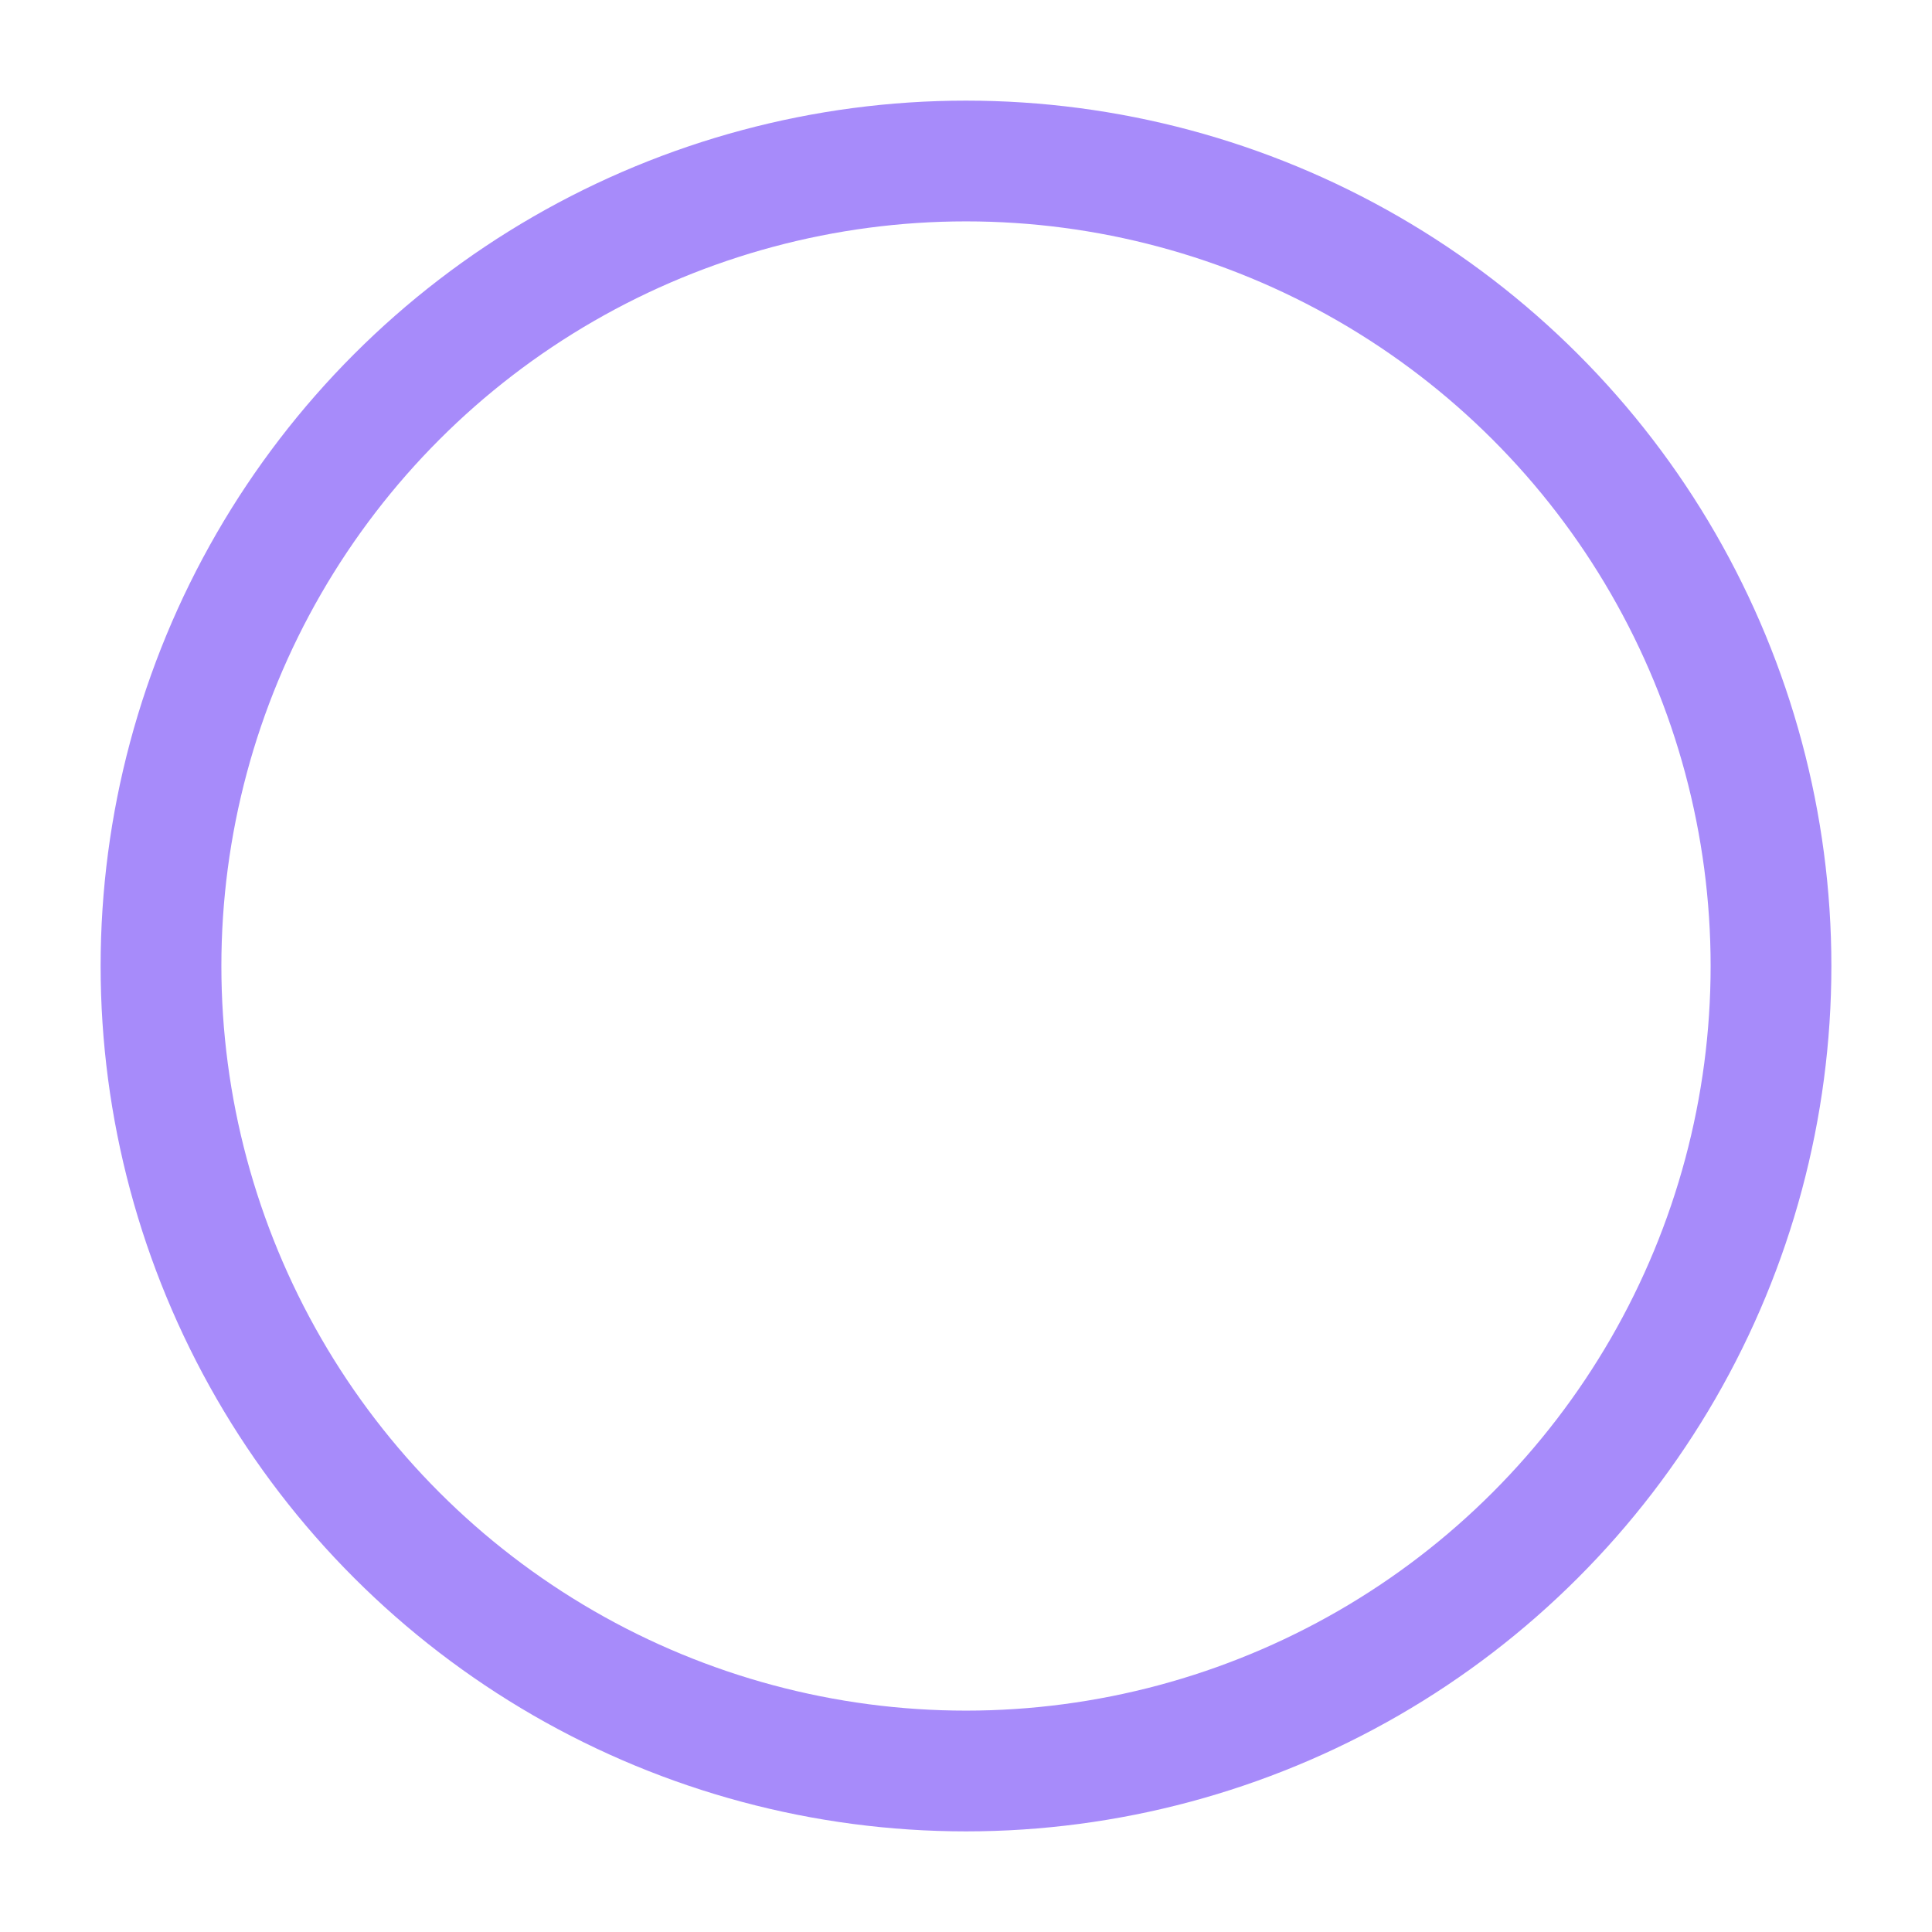
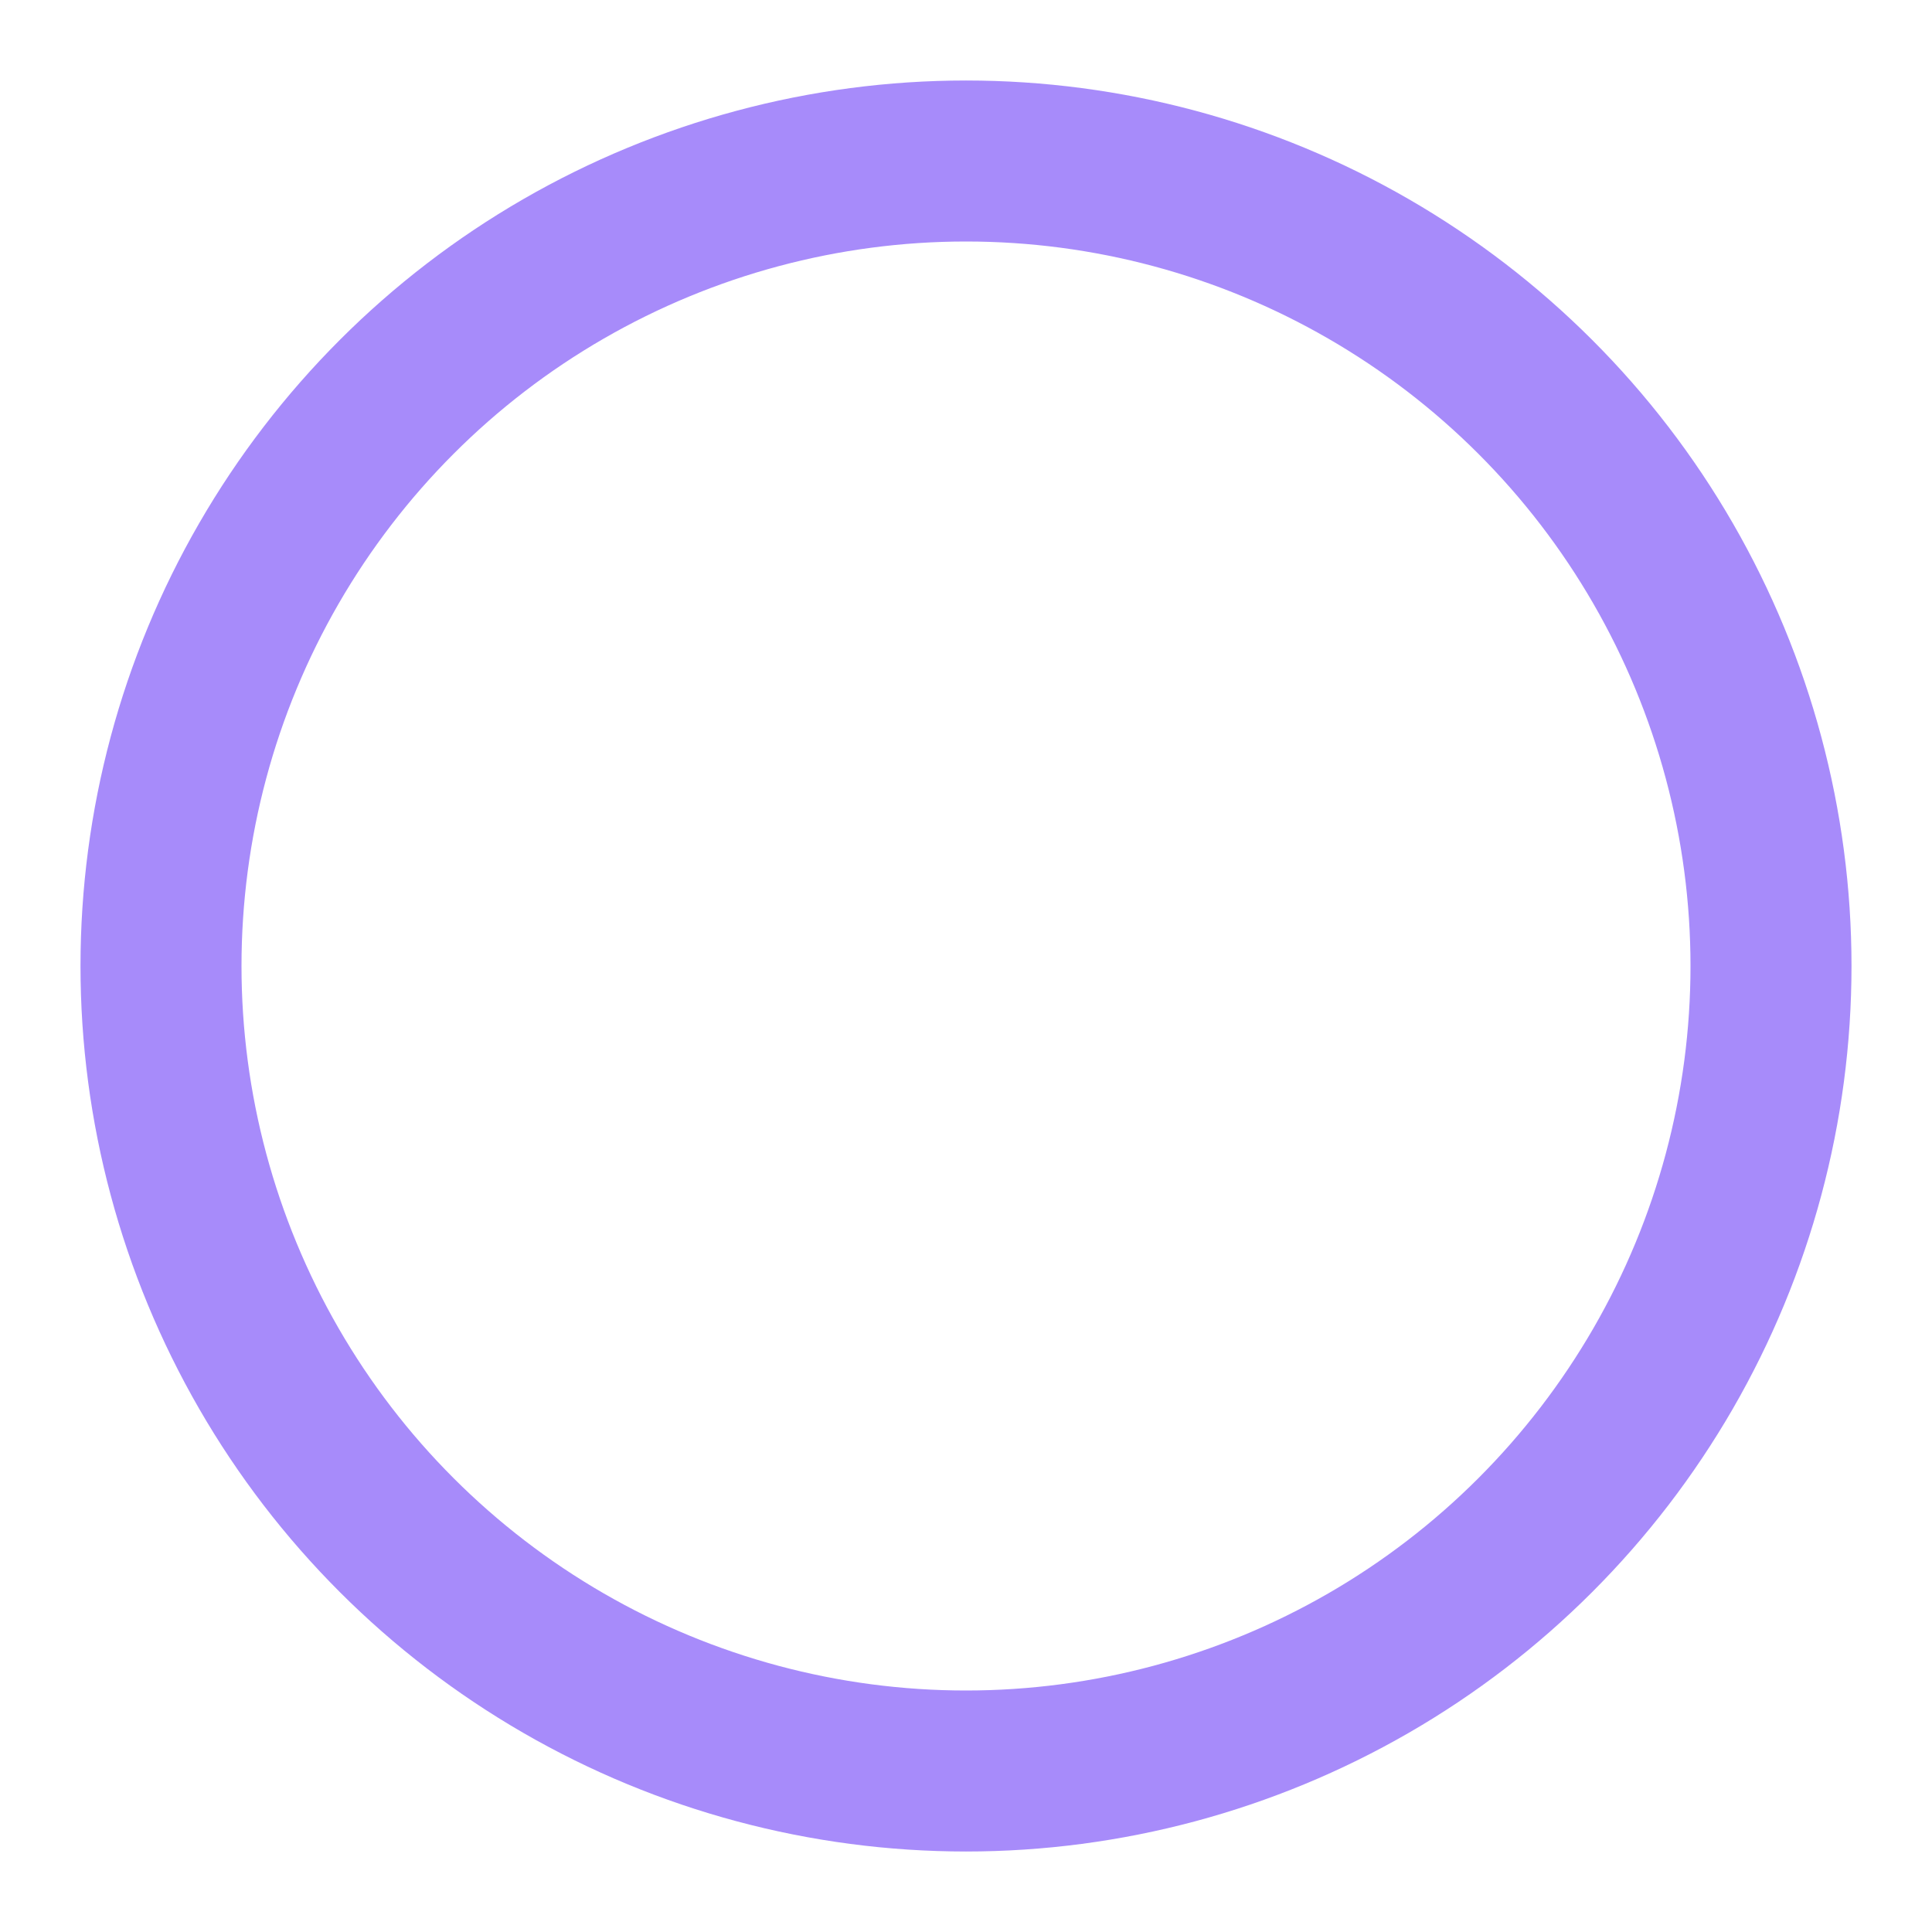
<svg xmlns="http://www.w3.org/2000/svg" width="24" height="24" viewBox="0 0 24 24">
-   <path d="M 22,12 C 22,13.755 21.538,15.48 20.66,17 S 18.52,19.783 17,20.66 S 13.755,22 12,22 S 8.52,21.538 7,20.66 S 4.217,18.52 3.34,17 S 2,13.755 2,12 S 2.462,8.52 3.34,7 S 5.48,4.217 7,3.34 S 10.245,2 12,2 S 15.48,2.462 17,3.34 S 19.783,5.48 20.66,7 S 22,10.245 22,12 Z" fill="none" stroke="#a78bfa" stroke-width="1.500" stroke-linecap="round" stroke-linejoin="round" />
+   <path d="M 22,12 C 22,13.755 21.538,15.48 20.66,17 S 18.52,19.783 17,20.66 S 13.755,22 12,22 S 8.52,21.538 7,20.66 S 4.217,18.52 3.34,17 S 2,13.755 2,12 S 2.462,8.52 3.34,7 S 5.48,4.217 7,3.34 S 10.245,2 12,2 S 15.48,2.462 17,3.34 S 19.783,5.48 20.66,7 S 22,10.245 22,12 Z" fill="none" stroke="#a78bfa" stroke-width="2.000" stroke-linecap="round" stroke-linejoin="round" />
</svg>
